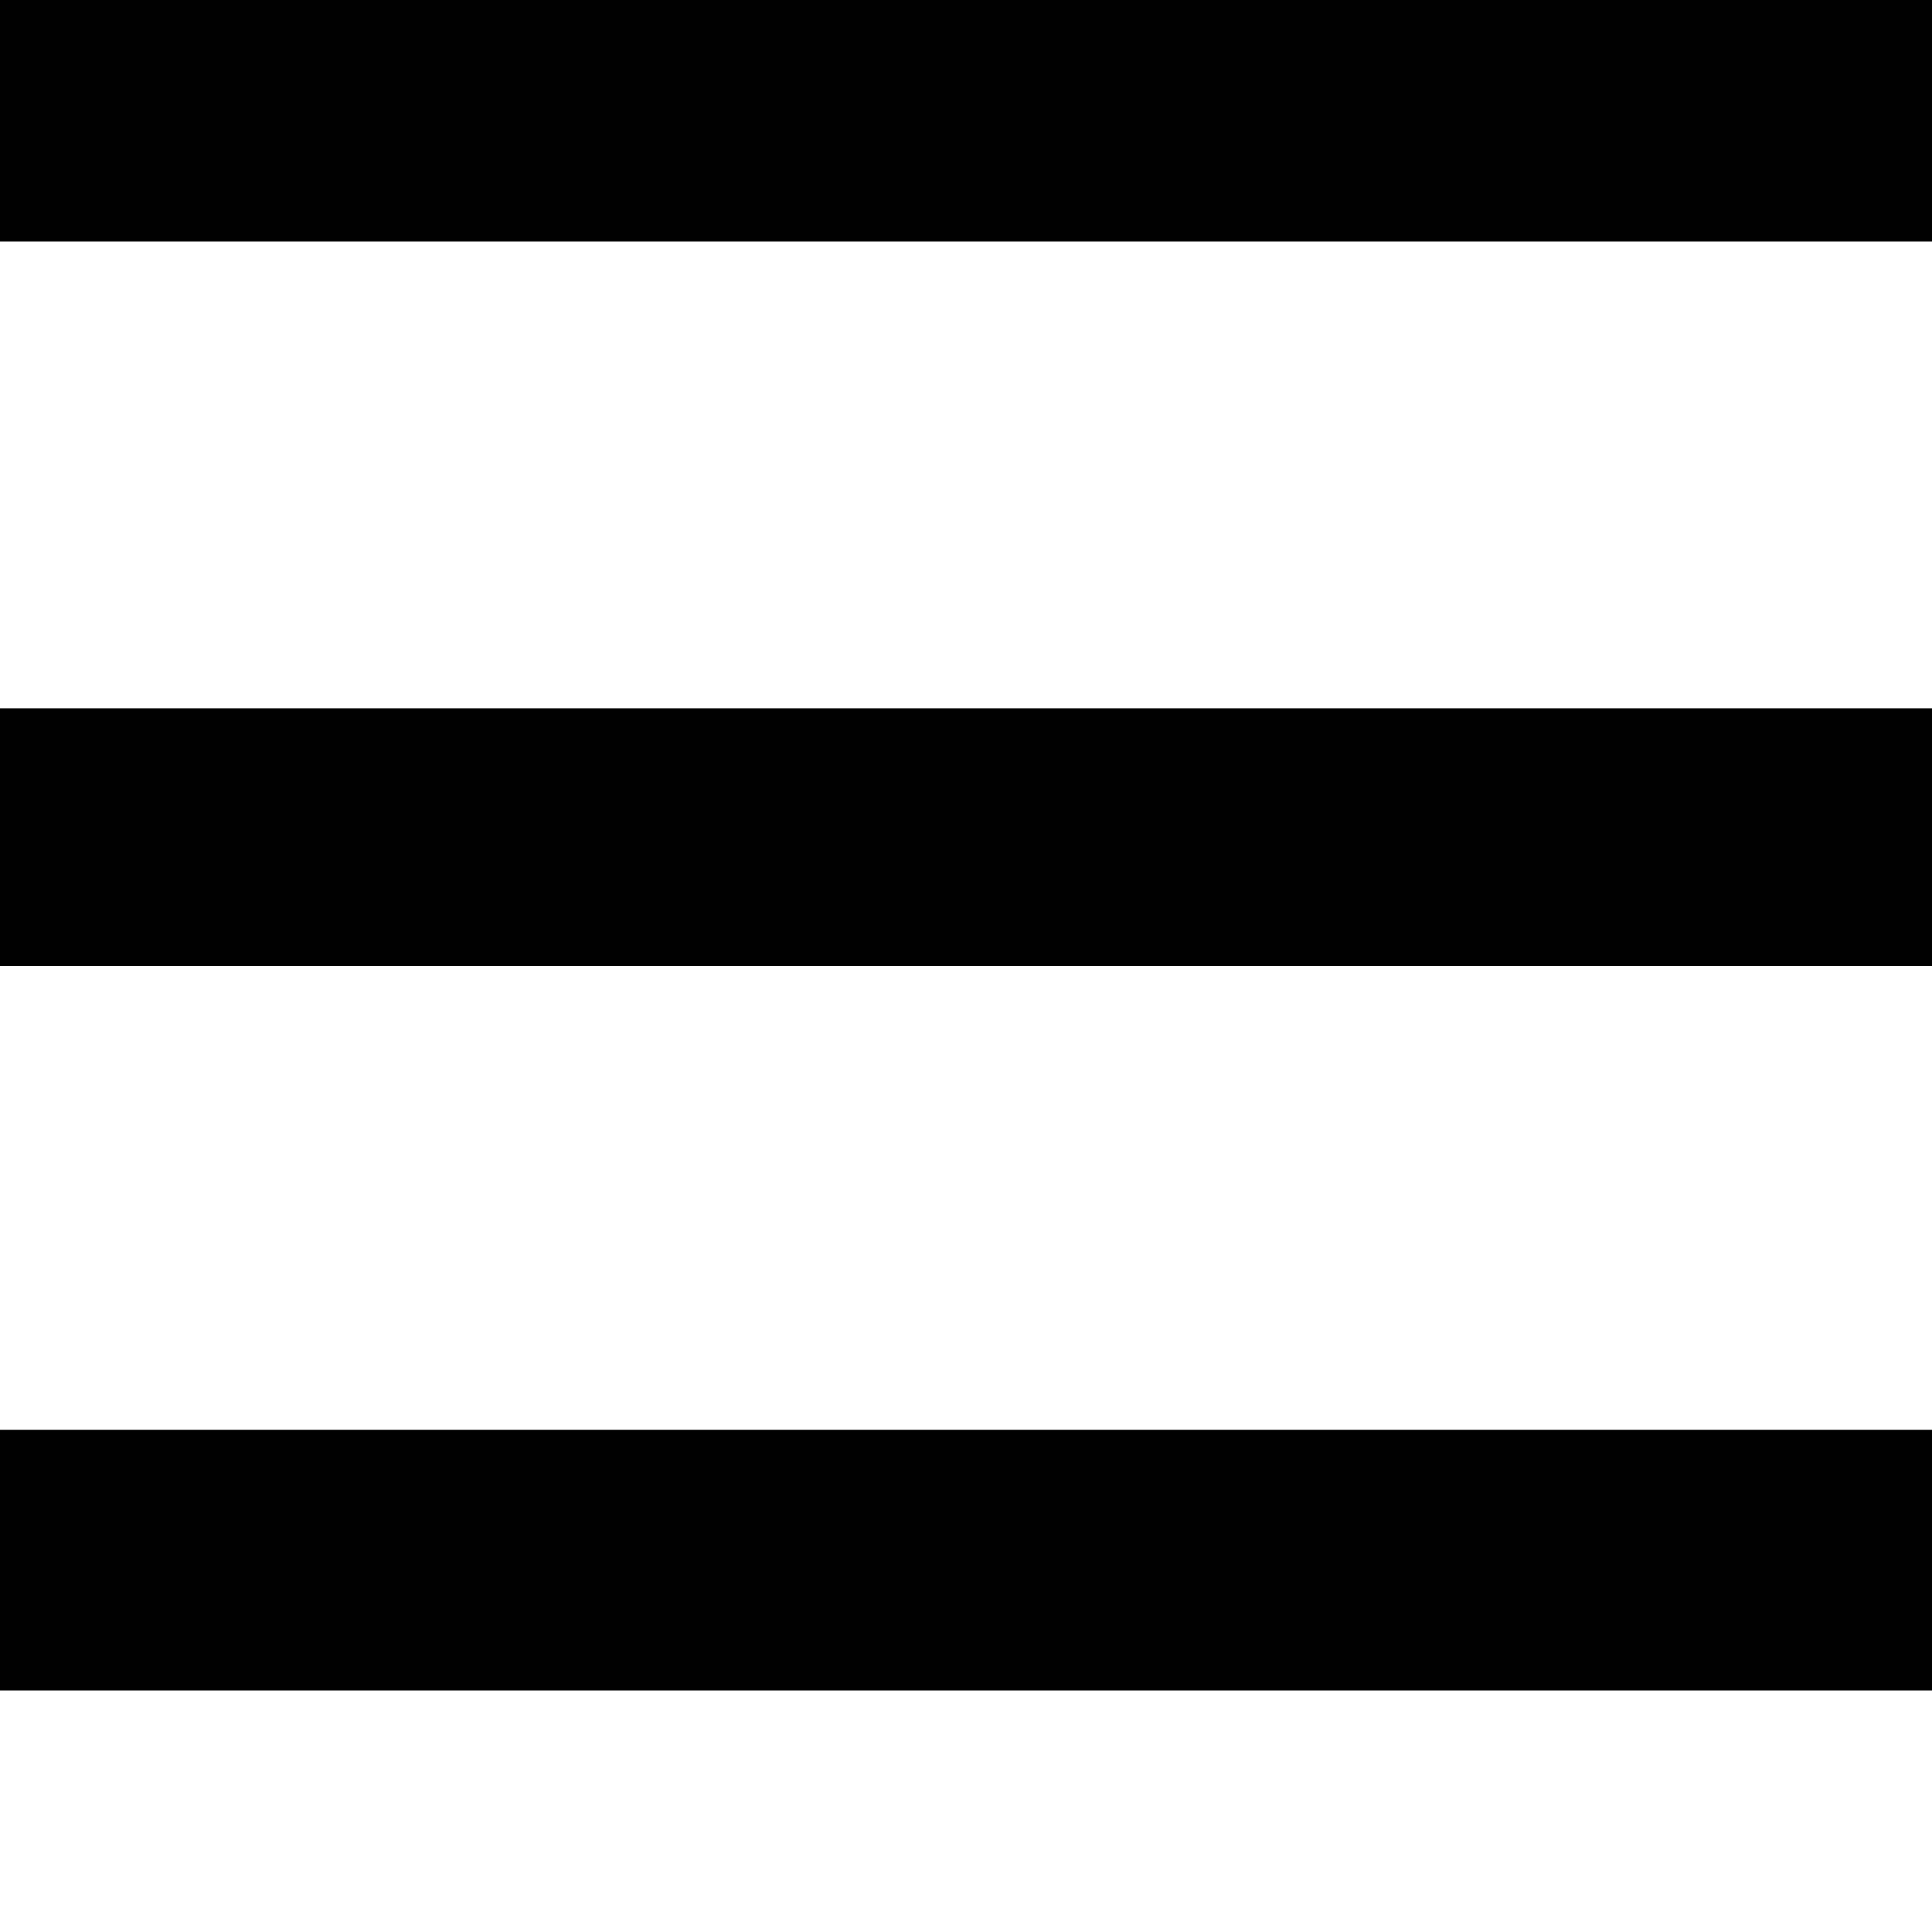
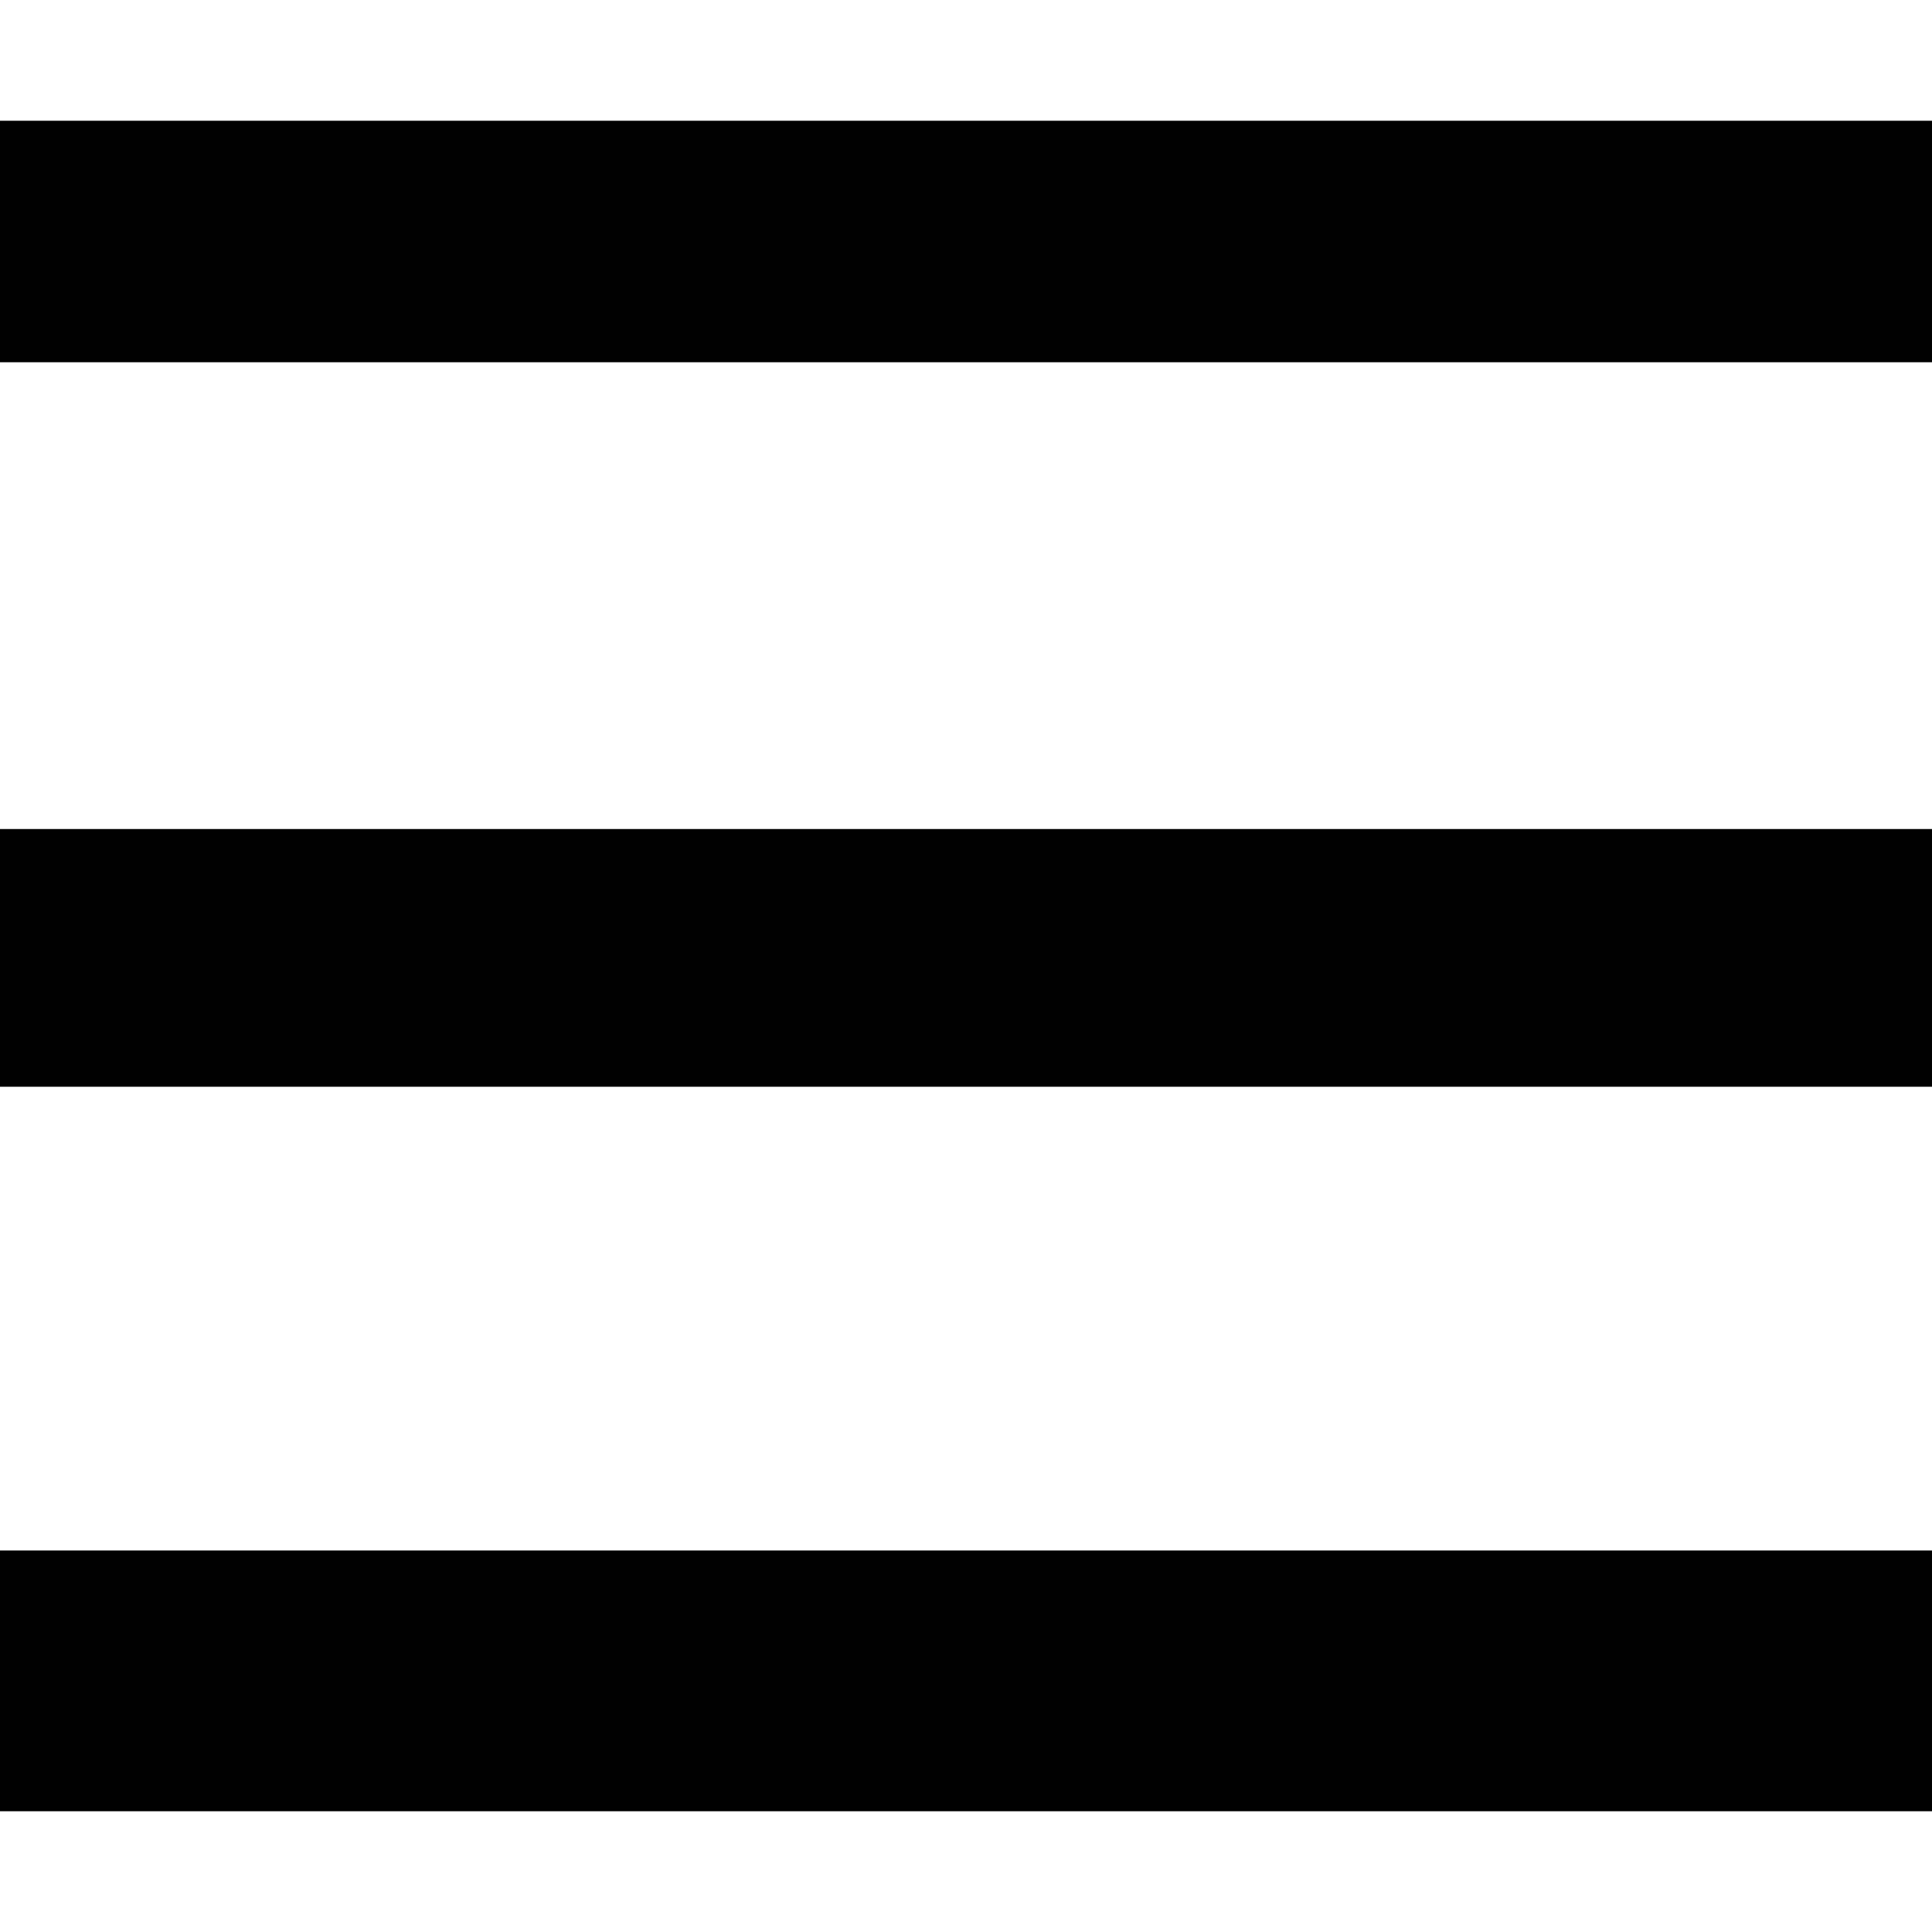
<svg xmlns="http://www.w3.org/2000/svg" version="1.1" id="Layer_1" x="0px" y="0px" viewBox="0 0 512 512" enable-background="new 0 0 512 512" xml:space="preserve">
-   <rect fill="#010101" width="512" height="64" />
-   <rect y="187.7" fill="#010101" width="512" height="68.3" />
-   <rect y="378.9" fill="#010101" width="512" height="69.1" />
+   <rect y="32" fill="#010101" width="512" height="64" />
+   <rect y="219.7" fill="#010101" width="512" height="68.3" />
+   <rect y="410.9" fill="#010101" width="512" height="69.1" />
</svg>
